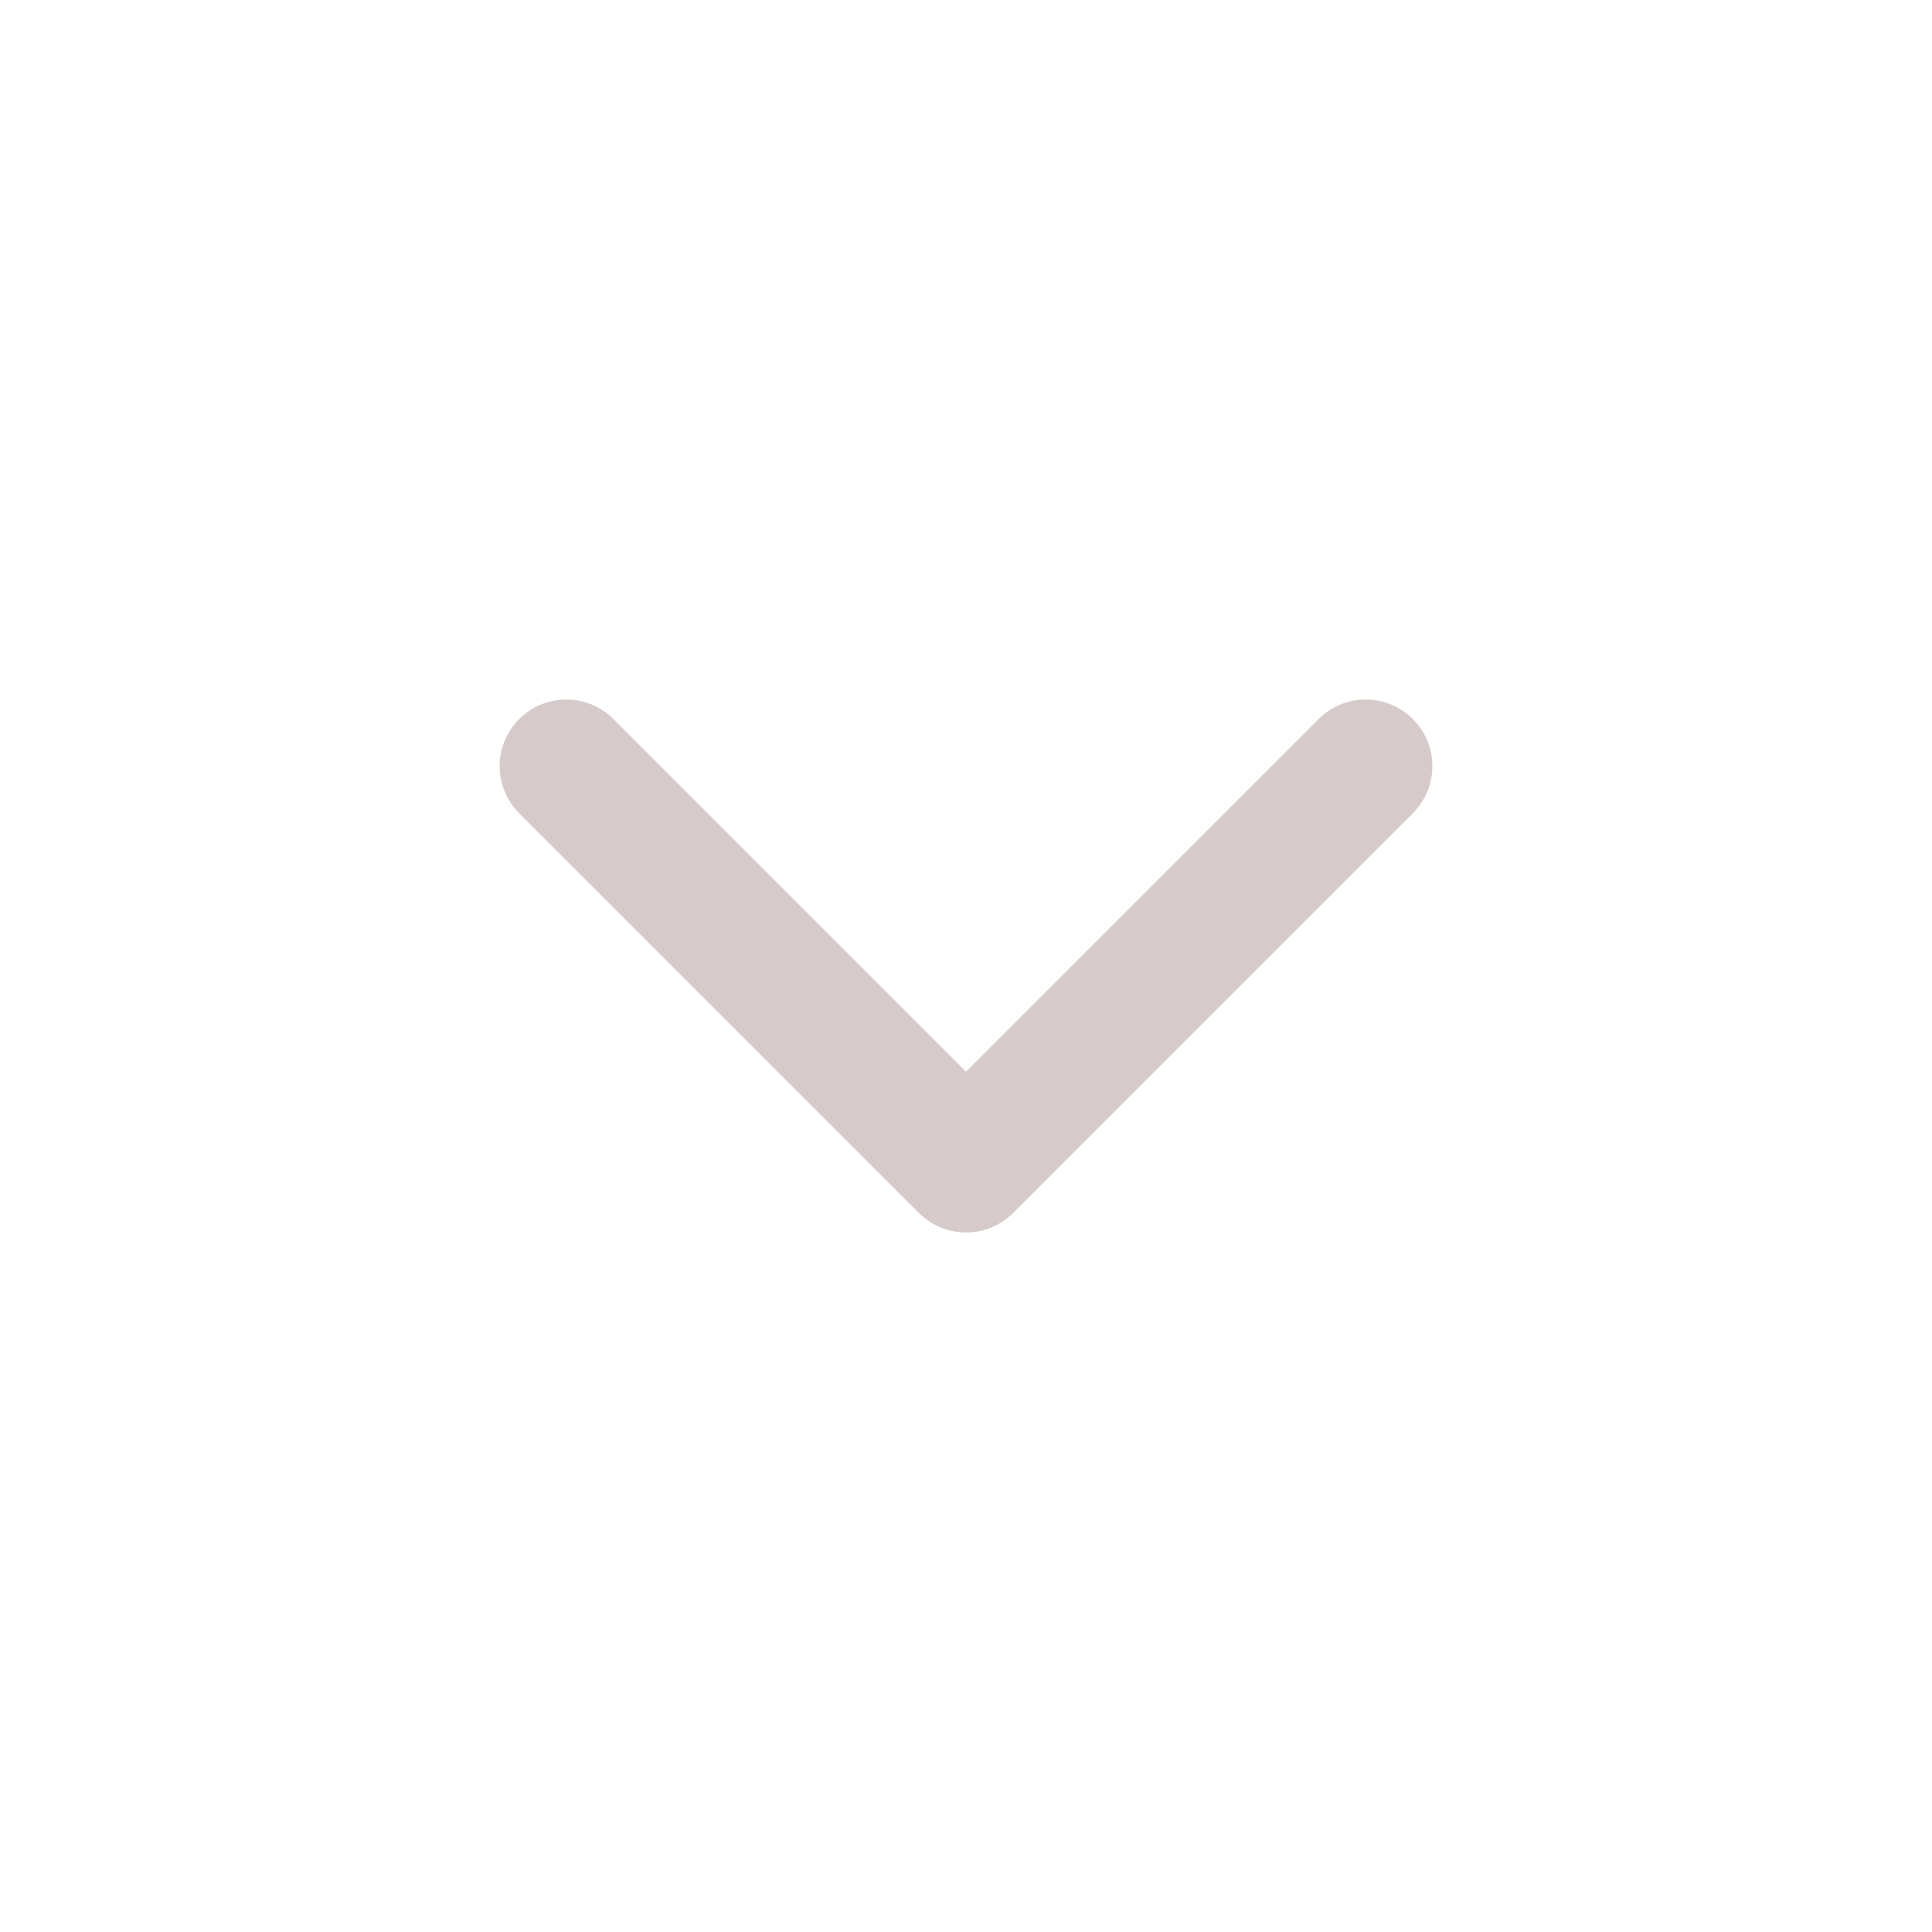
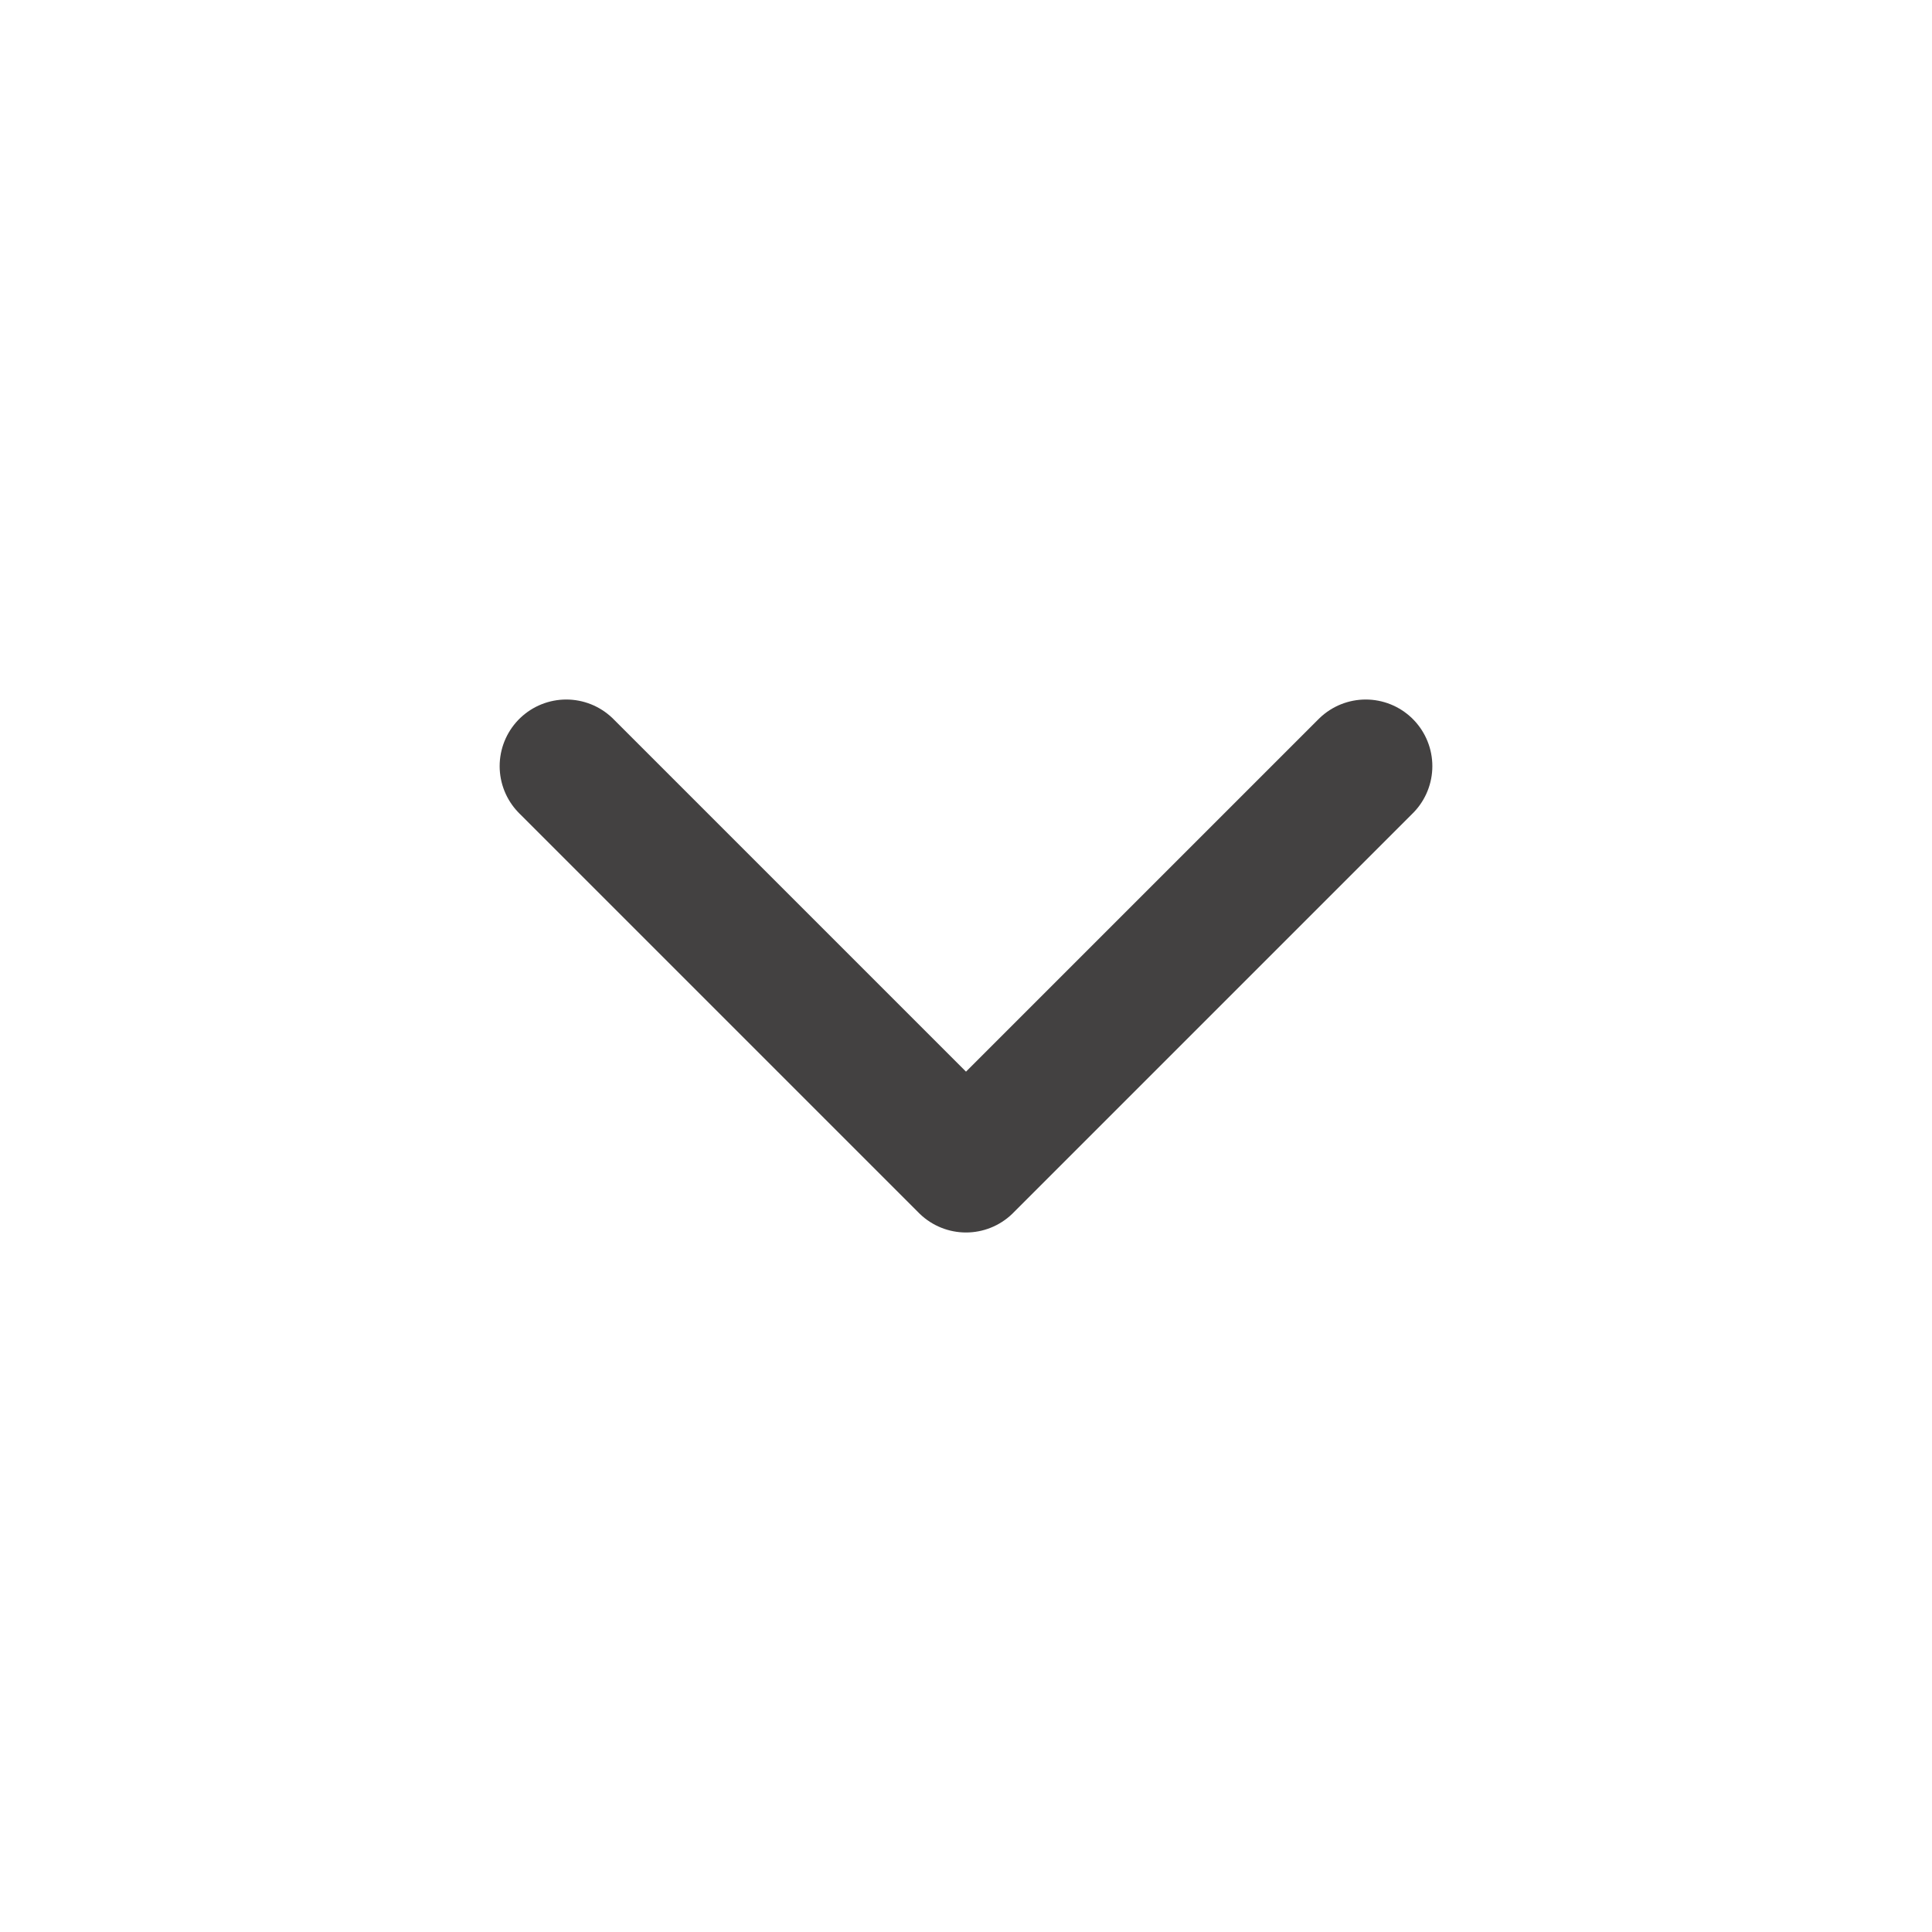
<svg xmlns="http://www.w3.org/2000/svg" id="Layer_1" x="0" y="0" version="1.1" viewBox="0 0 29 29" xml:space="preserve">
-   <path fill="none" stroke="#D6CACA" stroke-linecap="round" stroke-linejoin="round" stroke-miterlimit="10" stroke-width="2" d="m20.5 11.5-6 6-6-6" />
+   <path fill="none" stroke="#434141" stroke-linecap="round" stroke-linejoin="round" stroke-miterlimit="10" stroke-width="2" d="m20.5 11.5-6 6-6-6" />
</svg>
